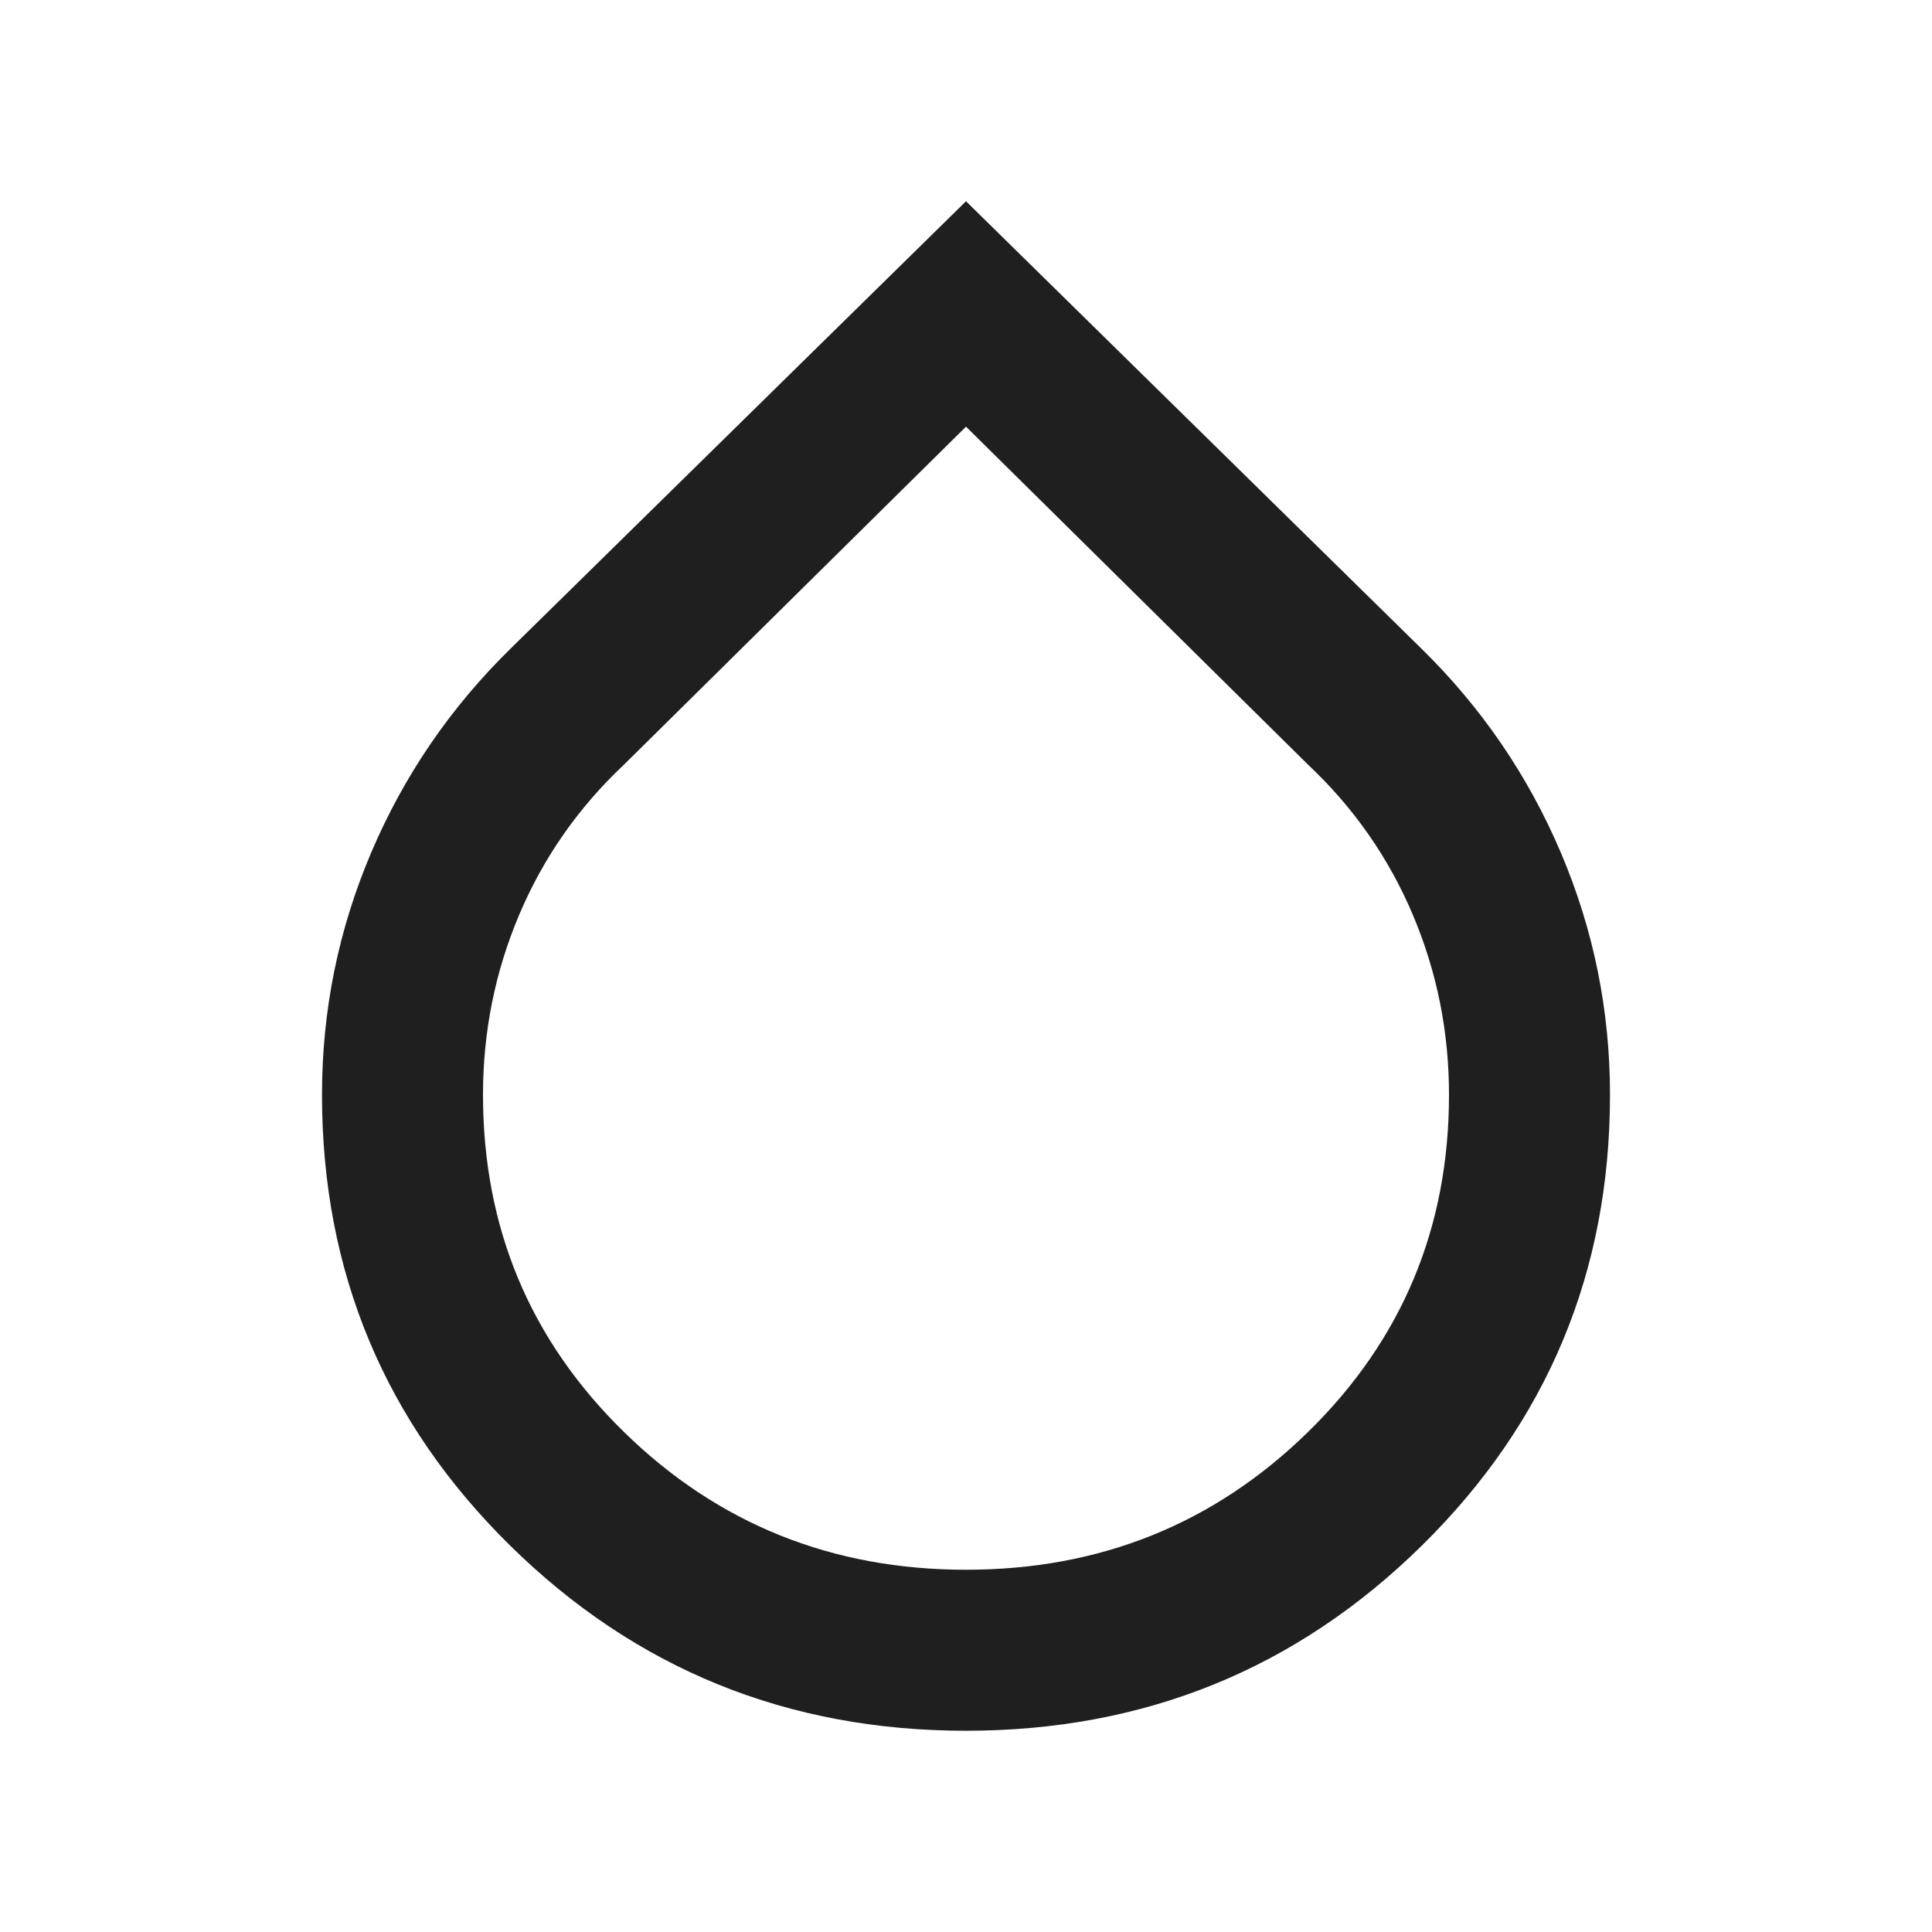
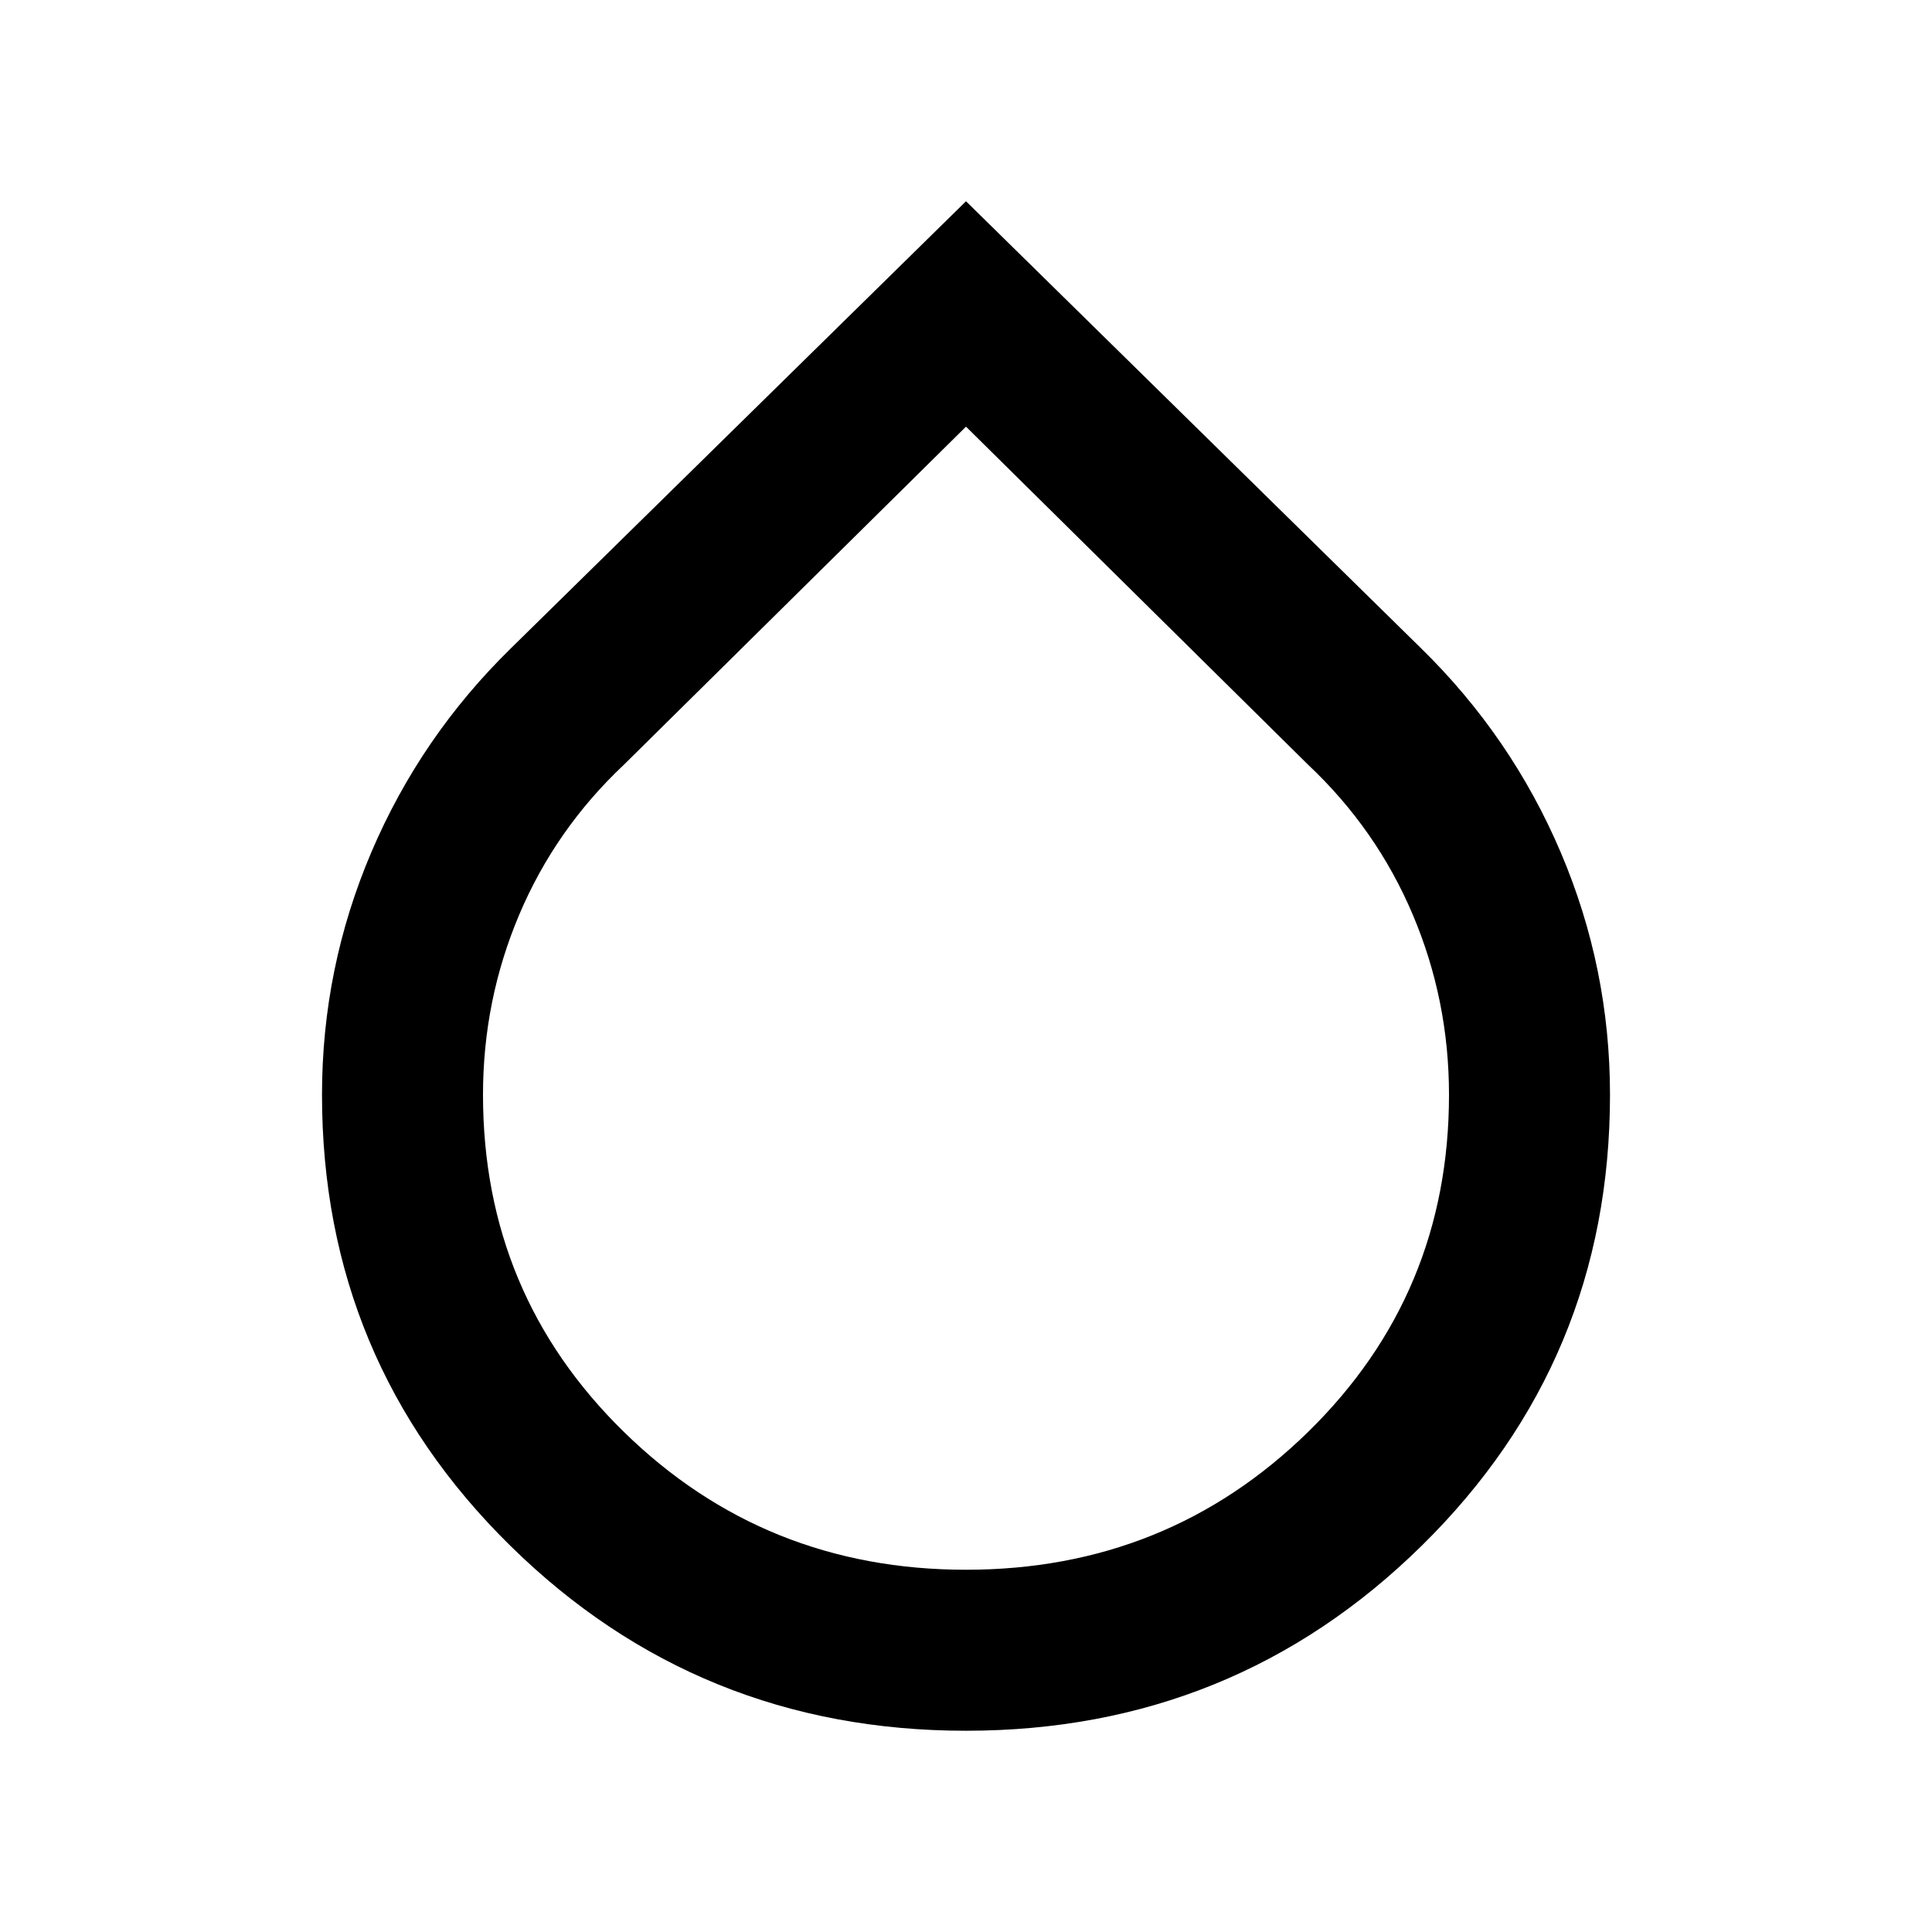
- <svg xmlns="http://www.w3.org/2000/svg" height="24px" viewBox="0 -960 960 960" width="24px" fill="#1f1f1f">
-   <path d="M480-100q-133 0-226.5-92T160-416q0-63 24.5-120.5T254-638l226-222 226 222q45 44 69.5 101.5T800-416q0 132-93.5 224T480-100Zm0-80q100 0 170-68.5T720-416q0-47-18-89.5T650-580L480-748 310-580q-34 32-52 74.5T240-416q0 99 70 167.5T480-180Z" />
+ <svg xmlns="http://www.w3.org/2000/svg" height="24px" viewBox="0 -960 960 960" width="24px" fill="black">
+   <path d="M480-100q-133 0-226.5-92T160-416q0-63 24.5-120.5T254-638l226-222 226 222q45 44 69.5 101.5T800-416q0 132-93.5 224T480-100Zm0-80q100 0 170-68.5T720-416q0-47-18-89.5T650-580L480-748 310-580q-34 32-52 74.5T240-416q0 99 70 167.5T480-180Z" fill="black" />
</svg>
